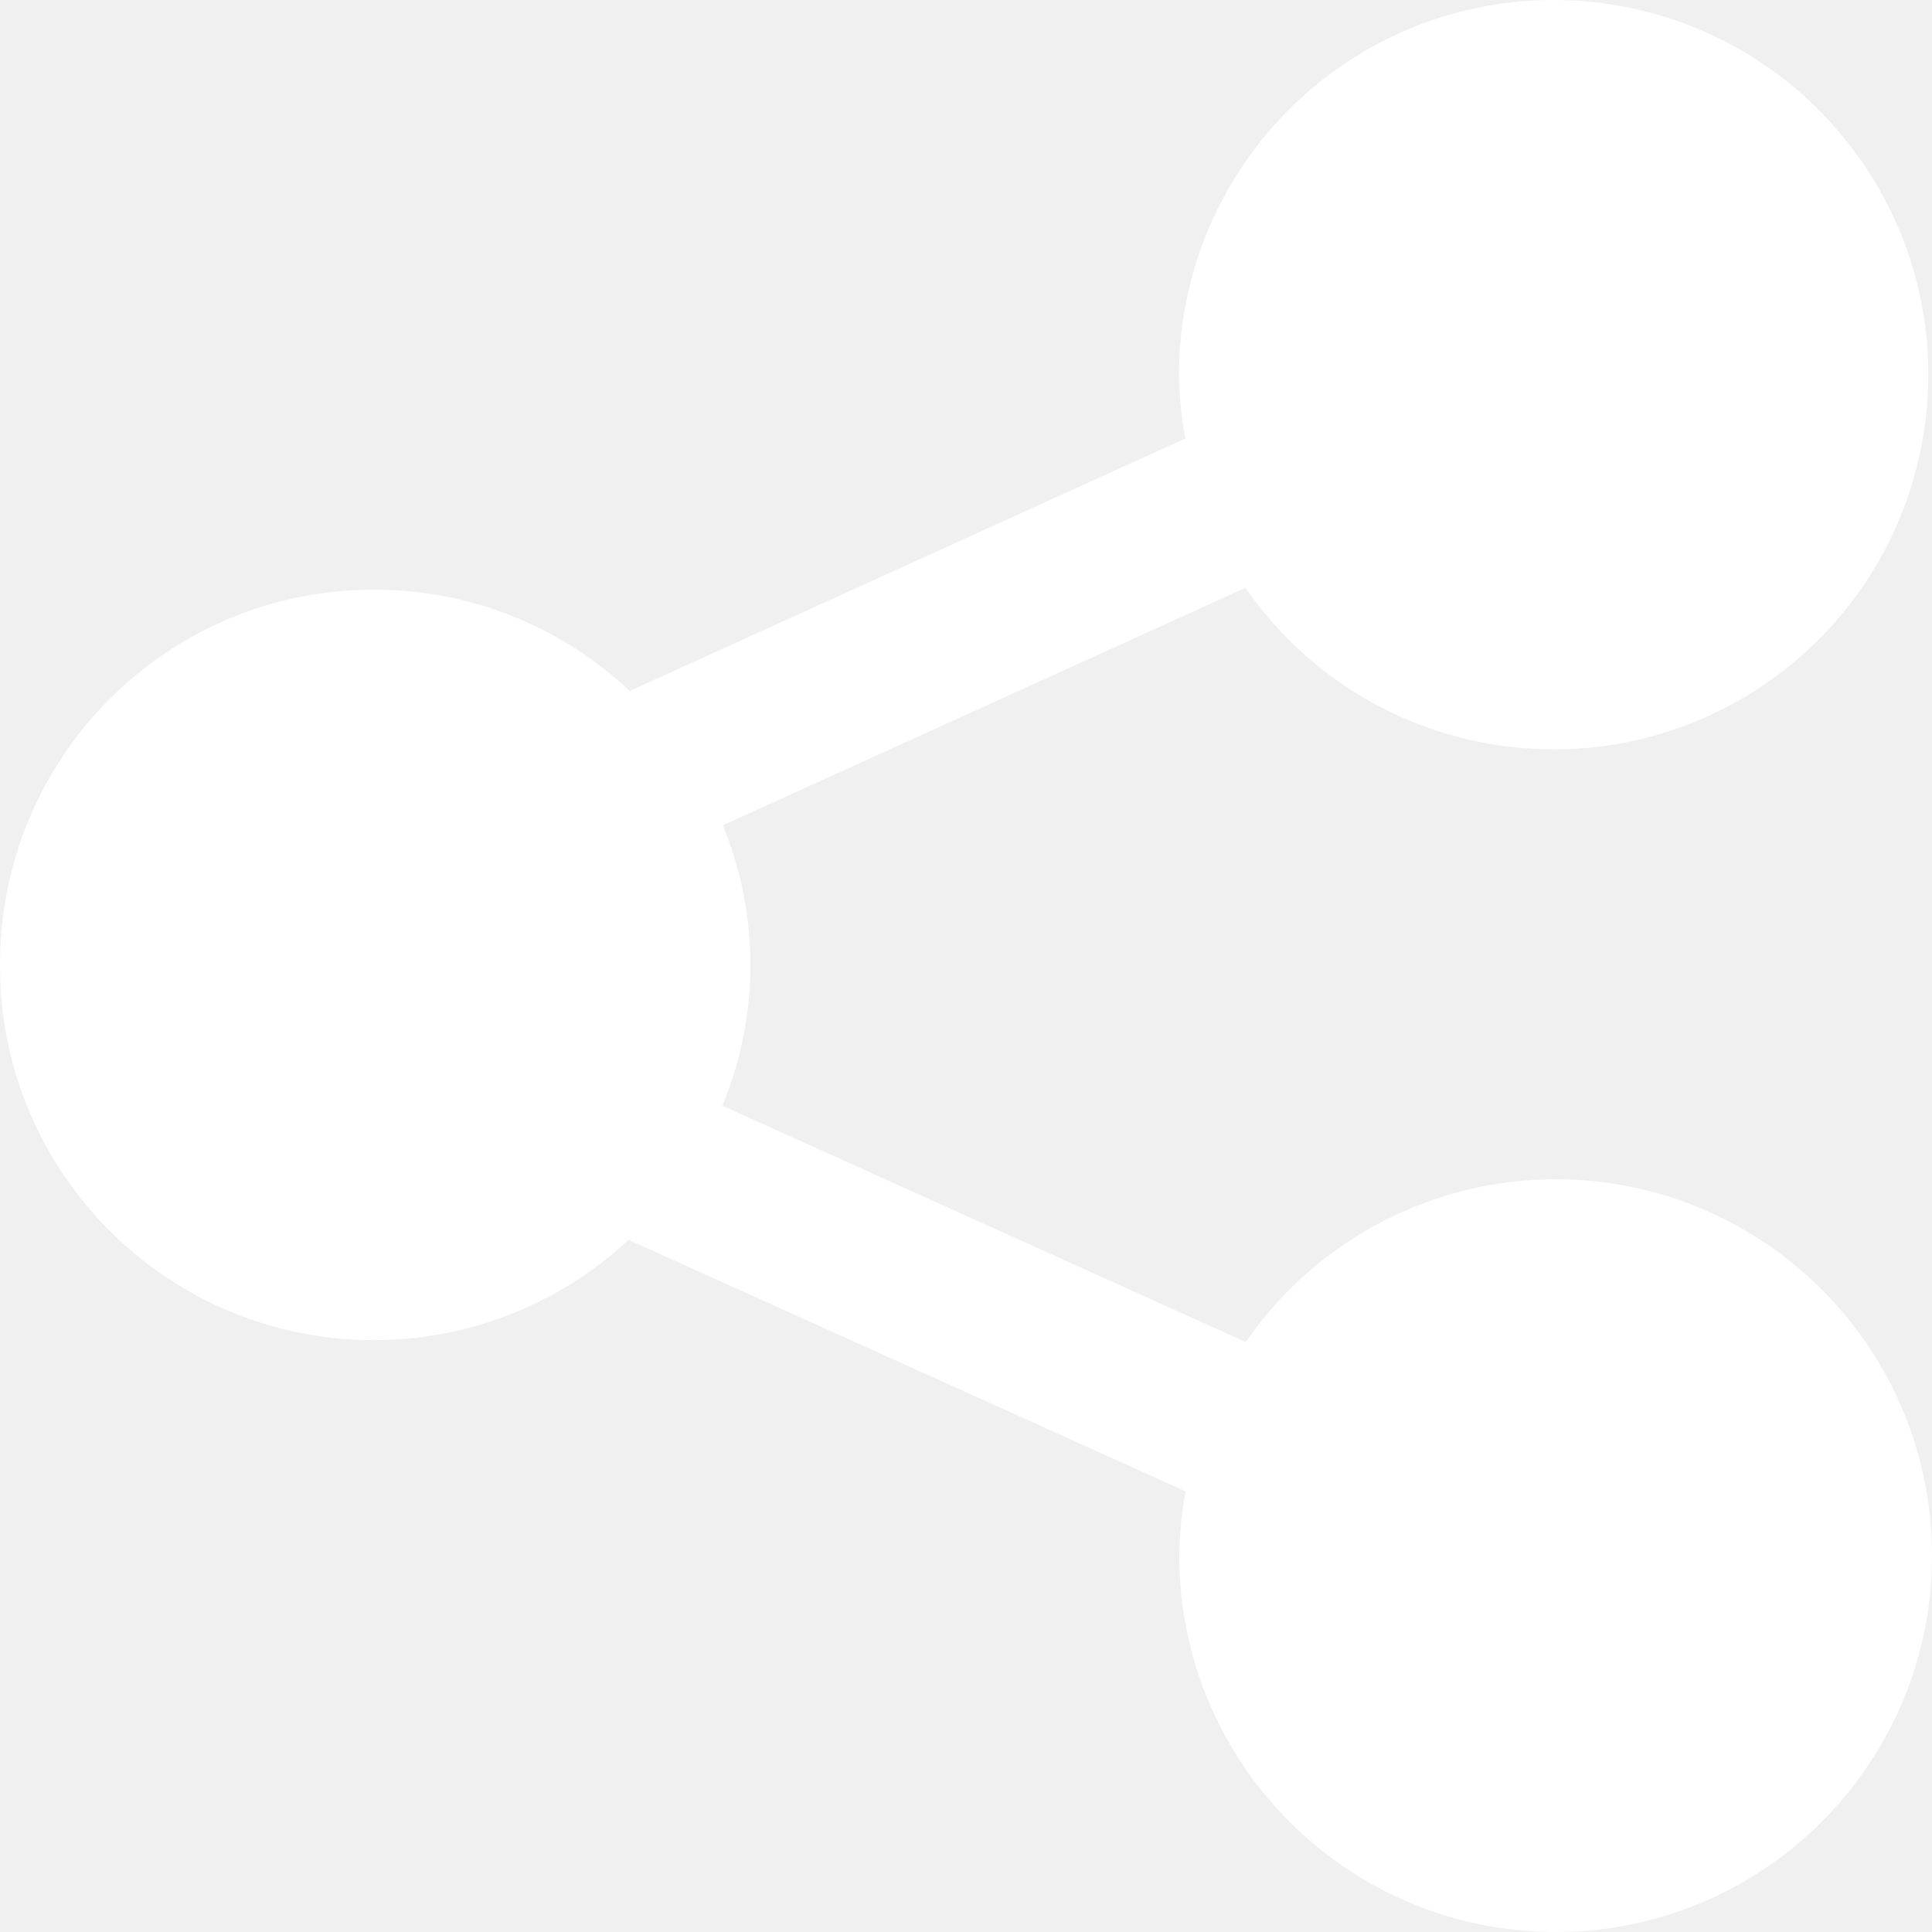
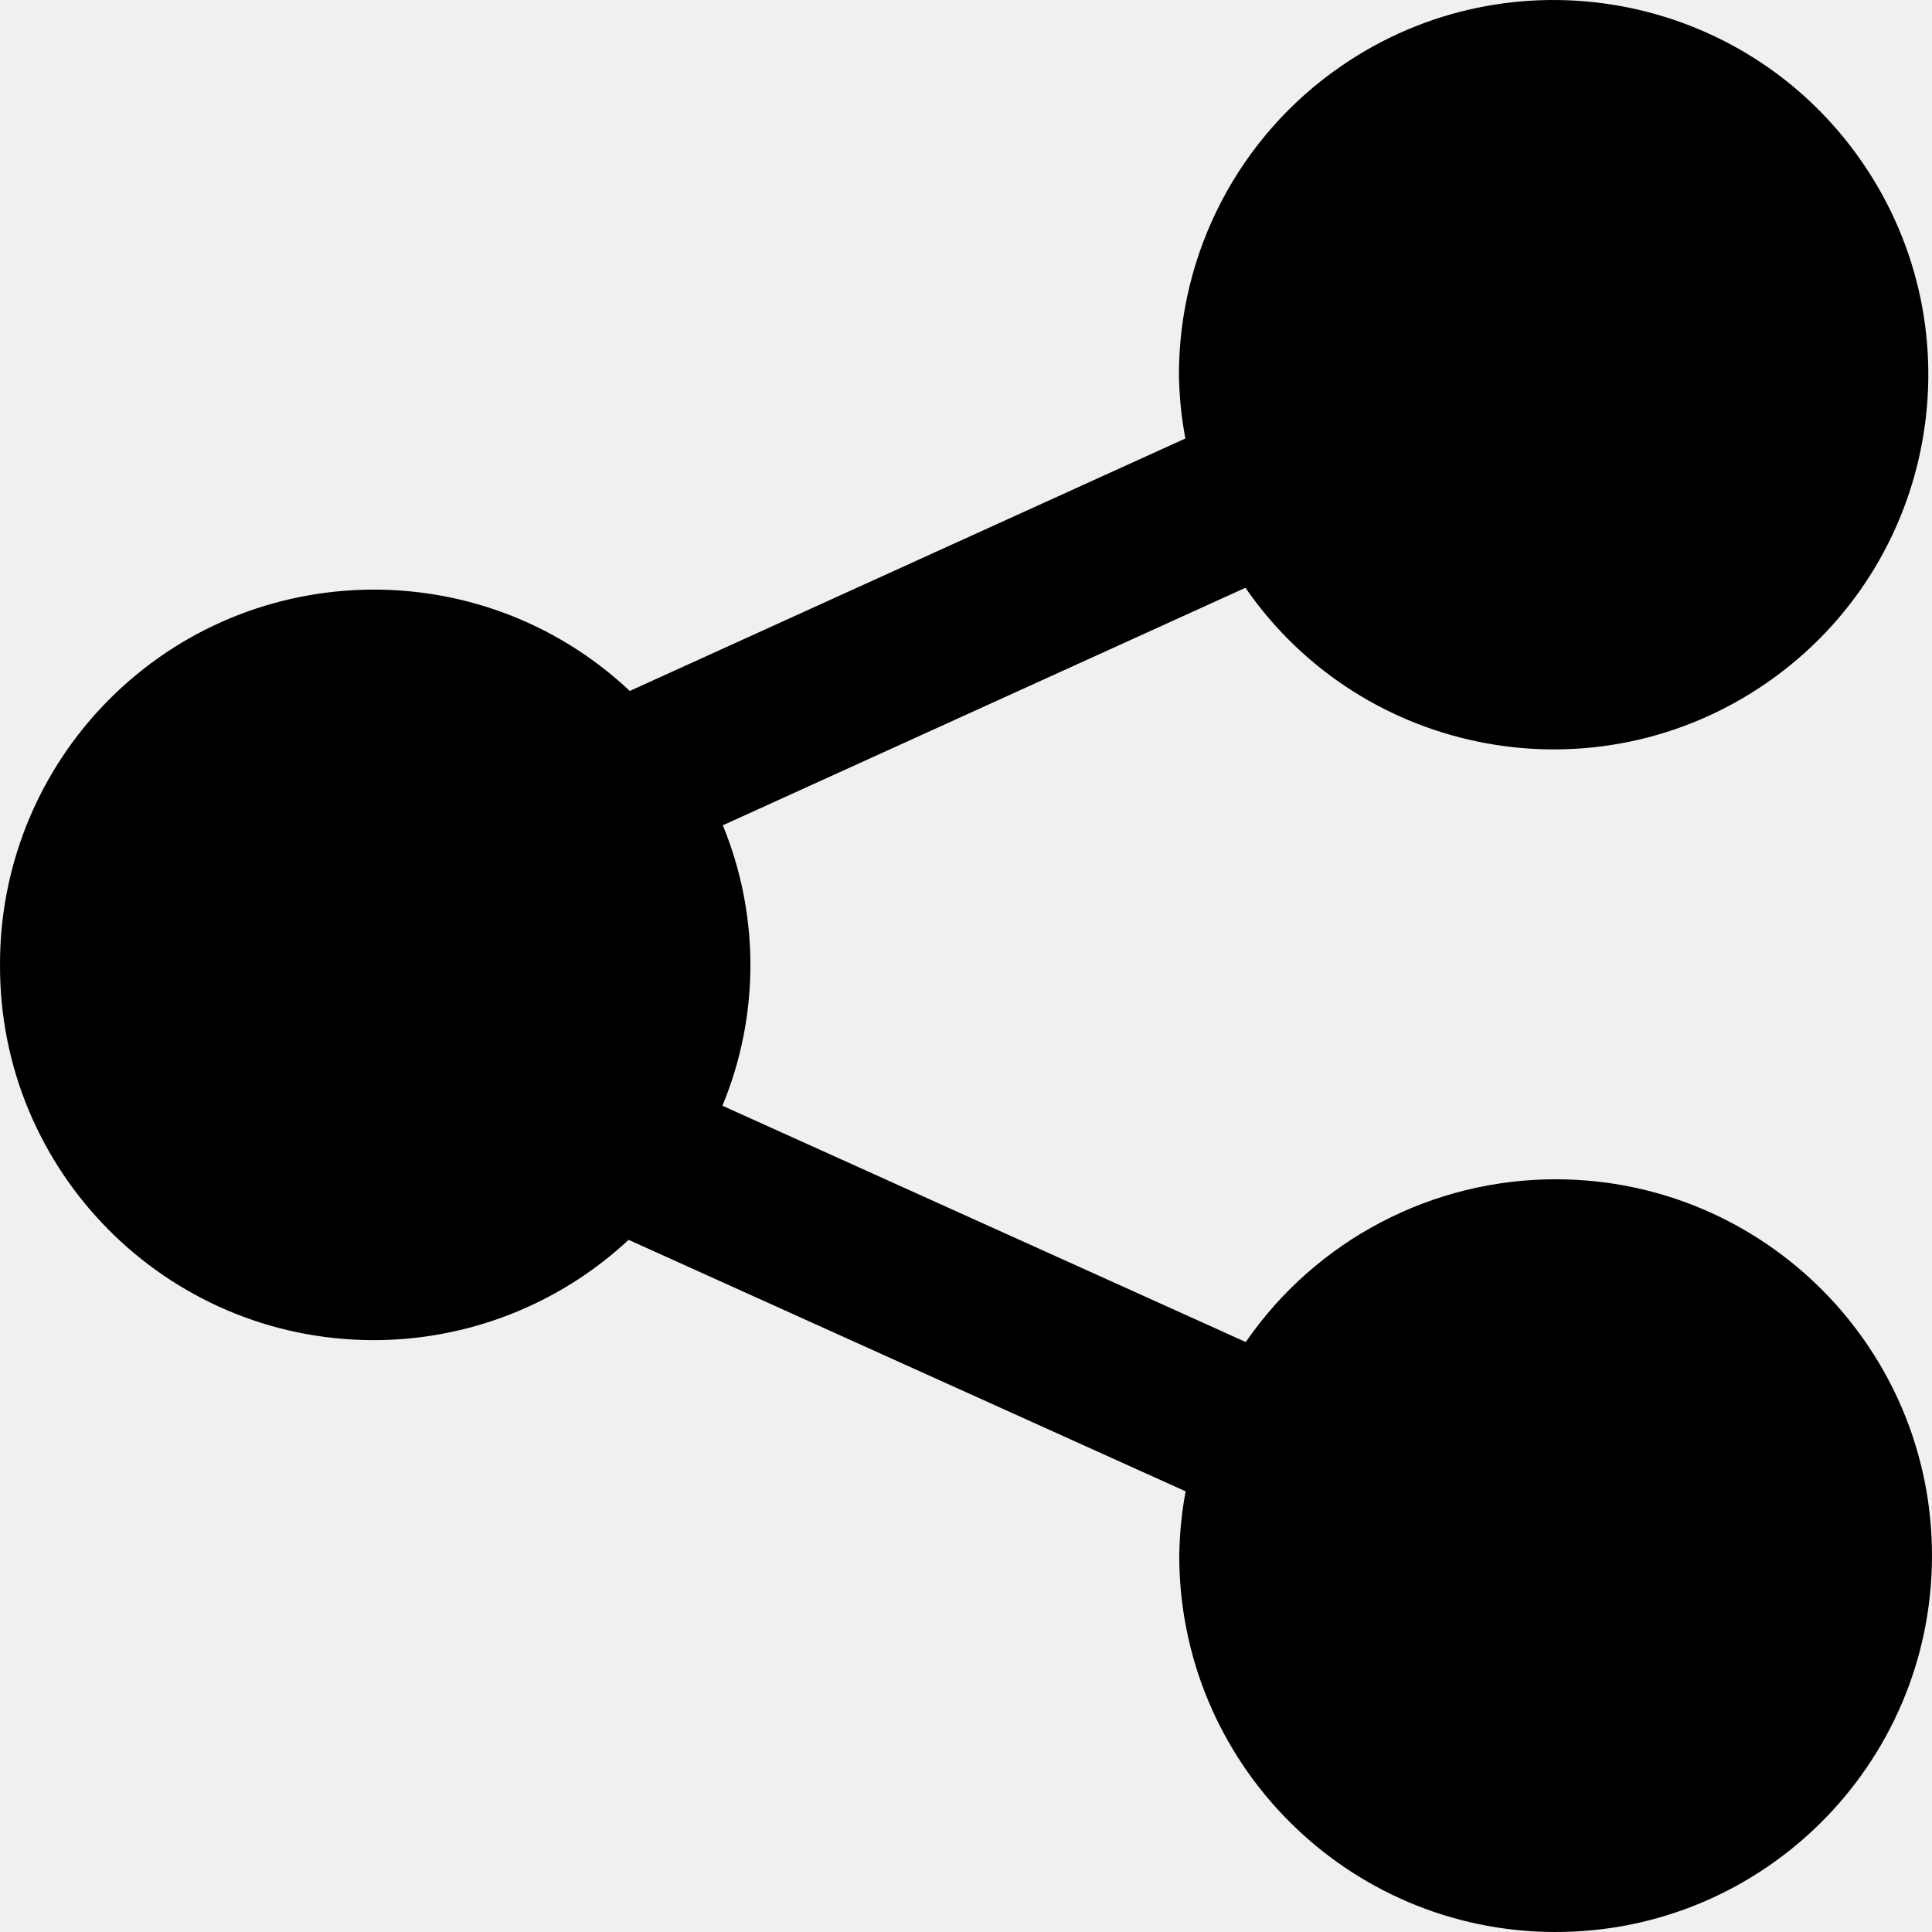
- <svg xmlns="http://www.w3.org/2000/svg" fill="white" version="1.1" id="Capa_1" x="0px" y="0px" viewBox="0 0 512.629 512.629" style="enable-background:new 0 0 512.629 512.629;" xml:space="preserve" width="512" height="512">
+ <svg xmlns="http://www.w3.org/2000/svg" version="1.1" id="Capa_1" x="0px" y="0px" viewBox="0 0 512.629 512.629" style="enable-background:new 0 0 512.629 512.629;" xml:space="preserve" width="512" height="512">
  <g>
    <path d="M0.006,256.014c-0.218,54.774,44.009,99.354,98.784,99.572c25.226,0.1,49.543-9.416,68-26.612l147.797,66.731   c-1.027,5.526-1.59,11.127-1.685,16.747c-0.174,55.152,44.393,100.002,99.545,100.177s100.002-44.393,100.177-99.545   s-44.393-100.002-99.545-100.177c-32.951-0.104-63.832,16.053-82.534,43.182L191.686,293.39   c9.863-23.816,9.901-50.567,0.107-74.411l138.667-63.019c31.225,45.161,93.148,56.457,138.309,25.232S525.225,88.045,494,42.884   s-93.148-56.457-138.309-25.232c-26.895,18.596-42.926,49.227-42.875,81.925c0.09,5.628,0.661,11.237,1.707,16.768L167.11,183.331   c-39.939-37.503-102.718-35.528-140.221,4.411C9.532,206.228-0.088,230.657,0.006,256.014z" />
  </g>
</svg>
